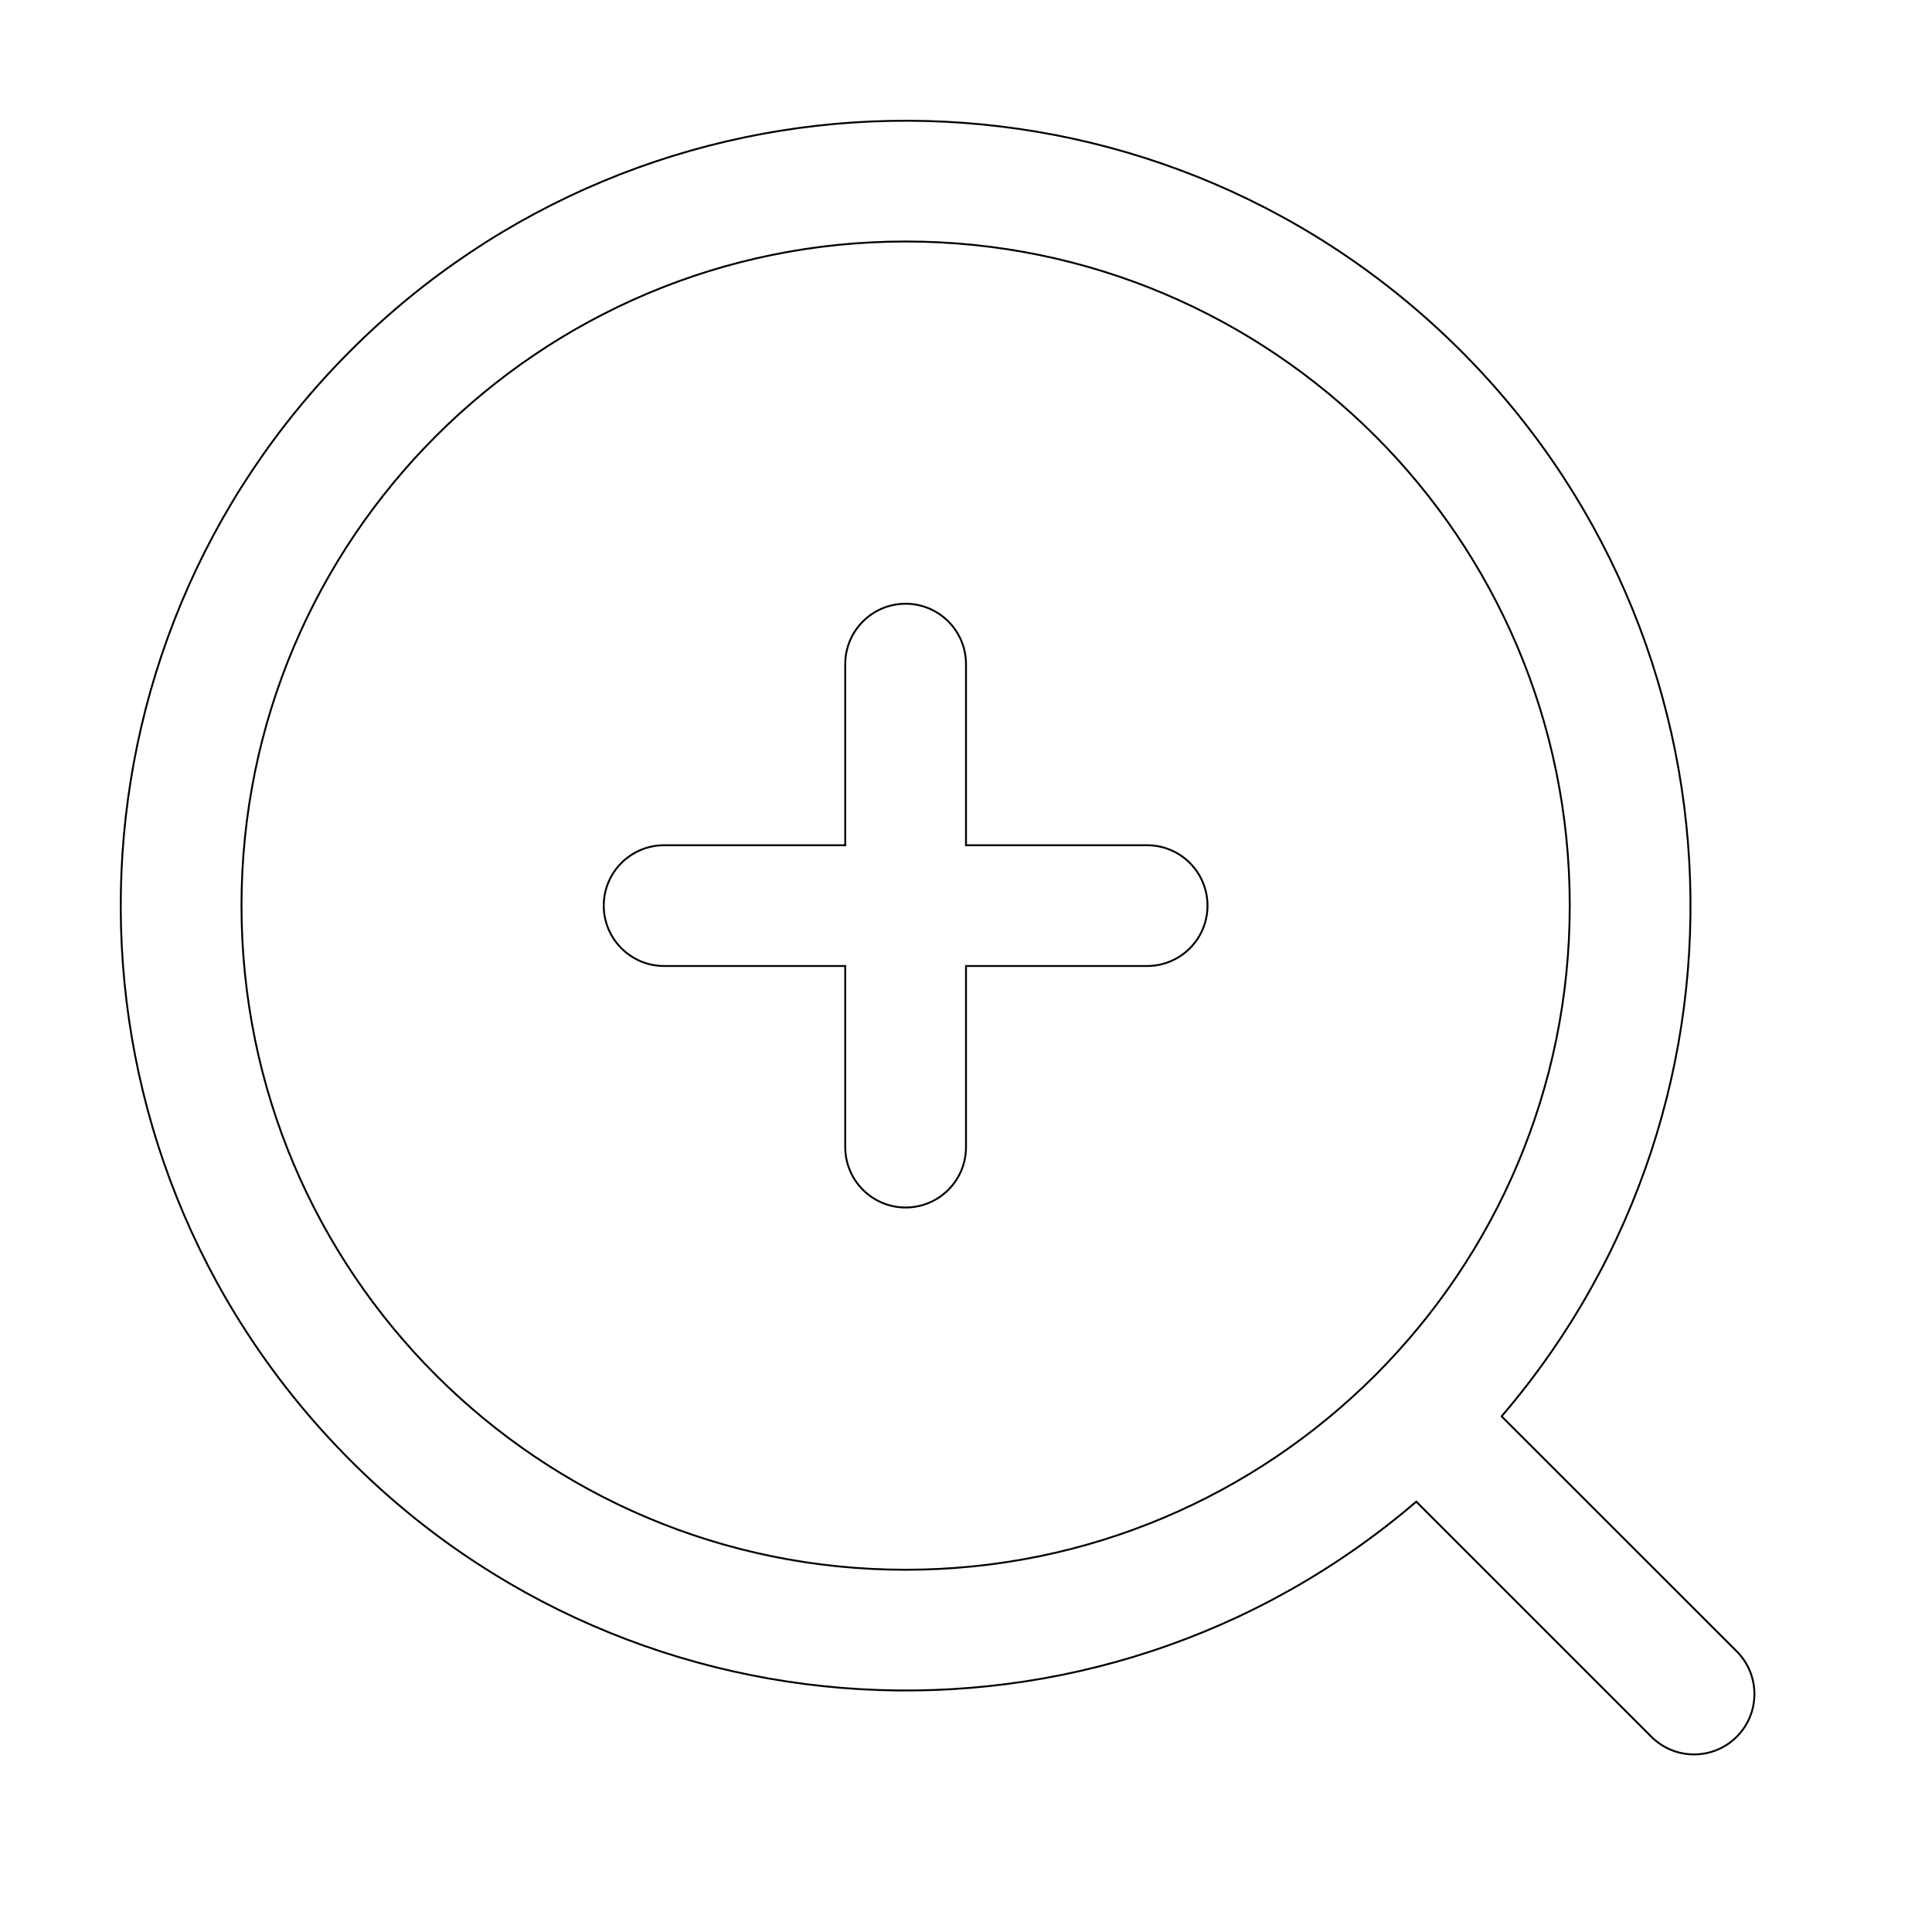
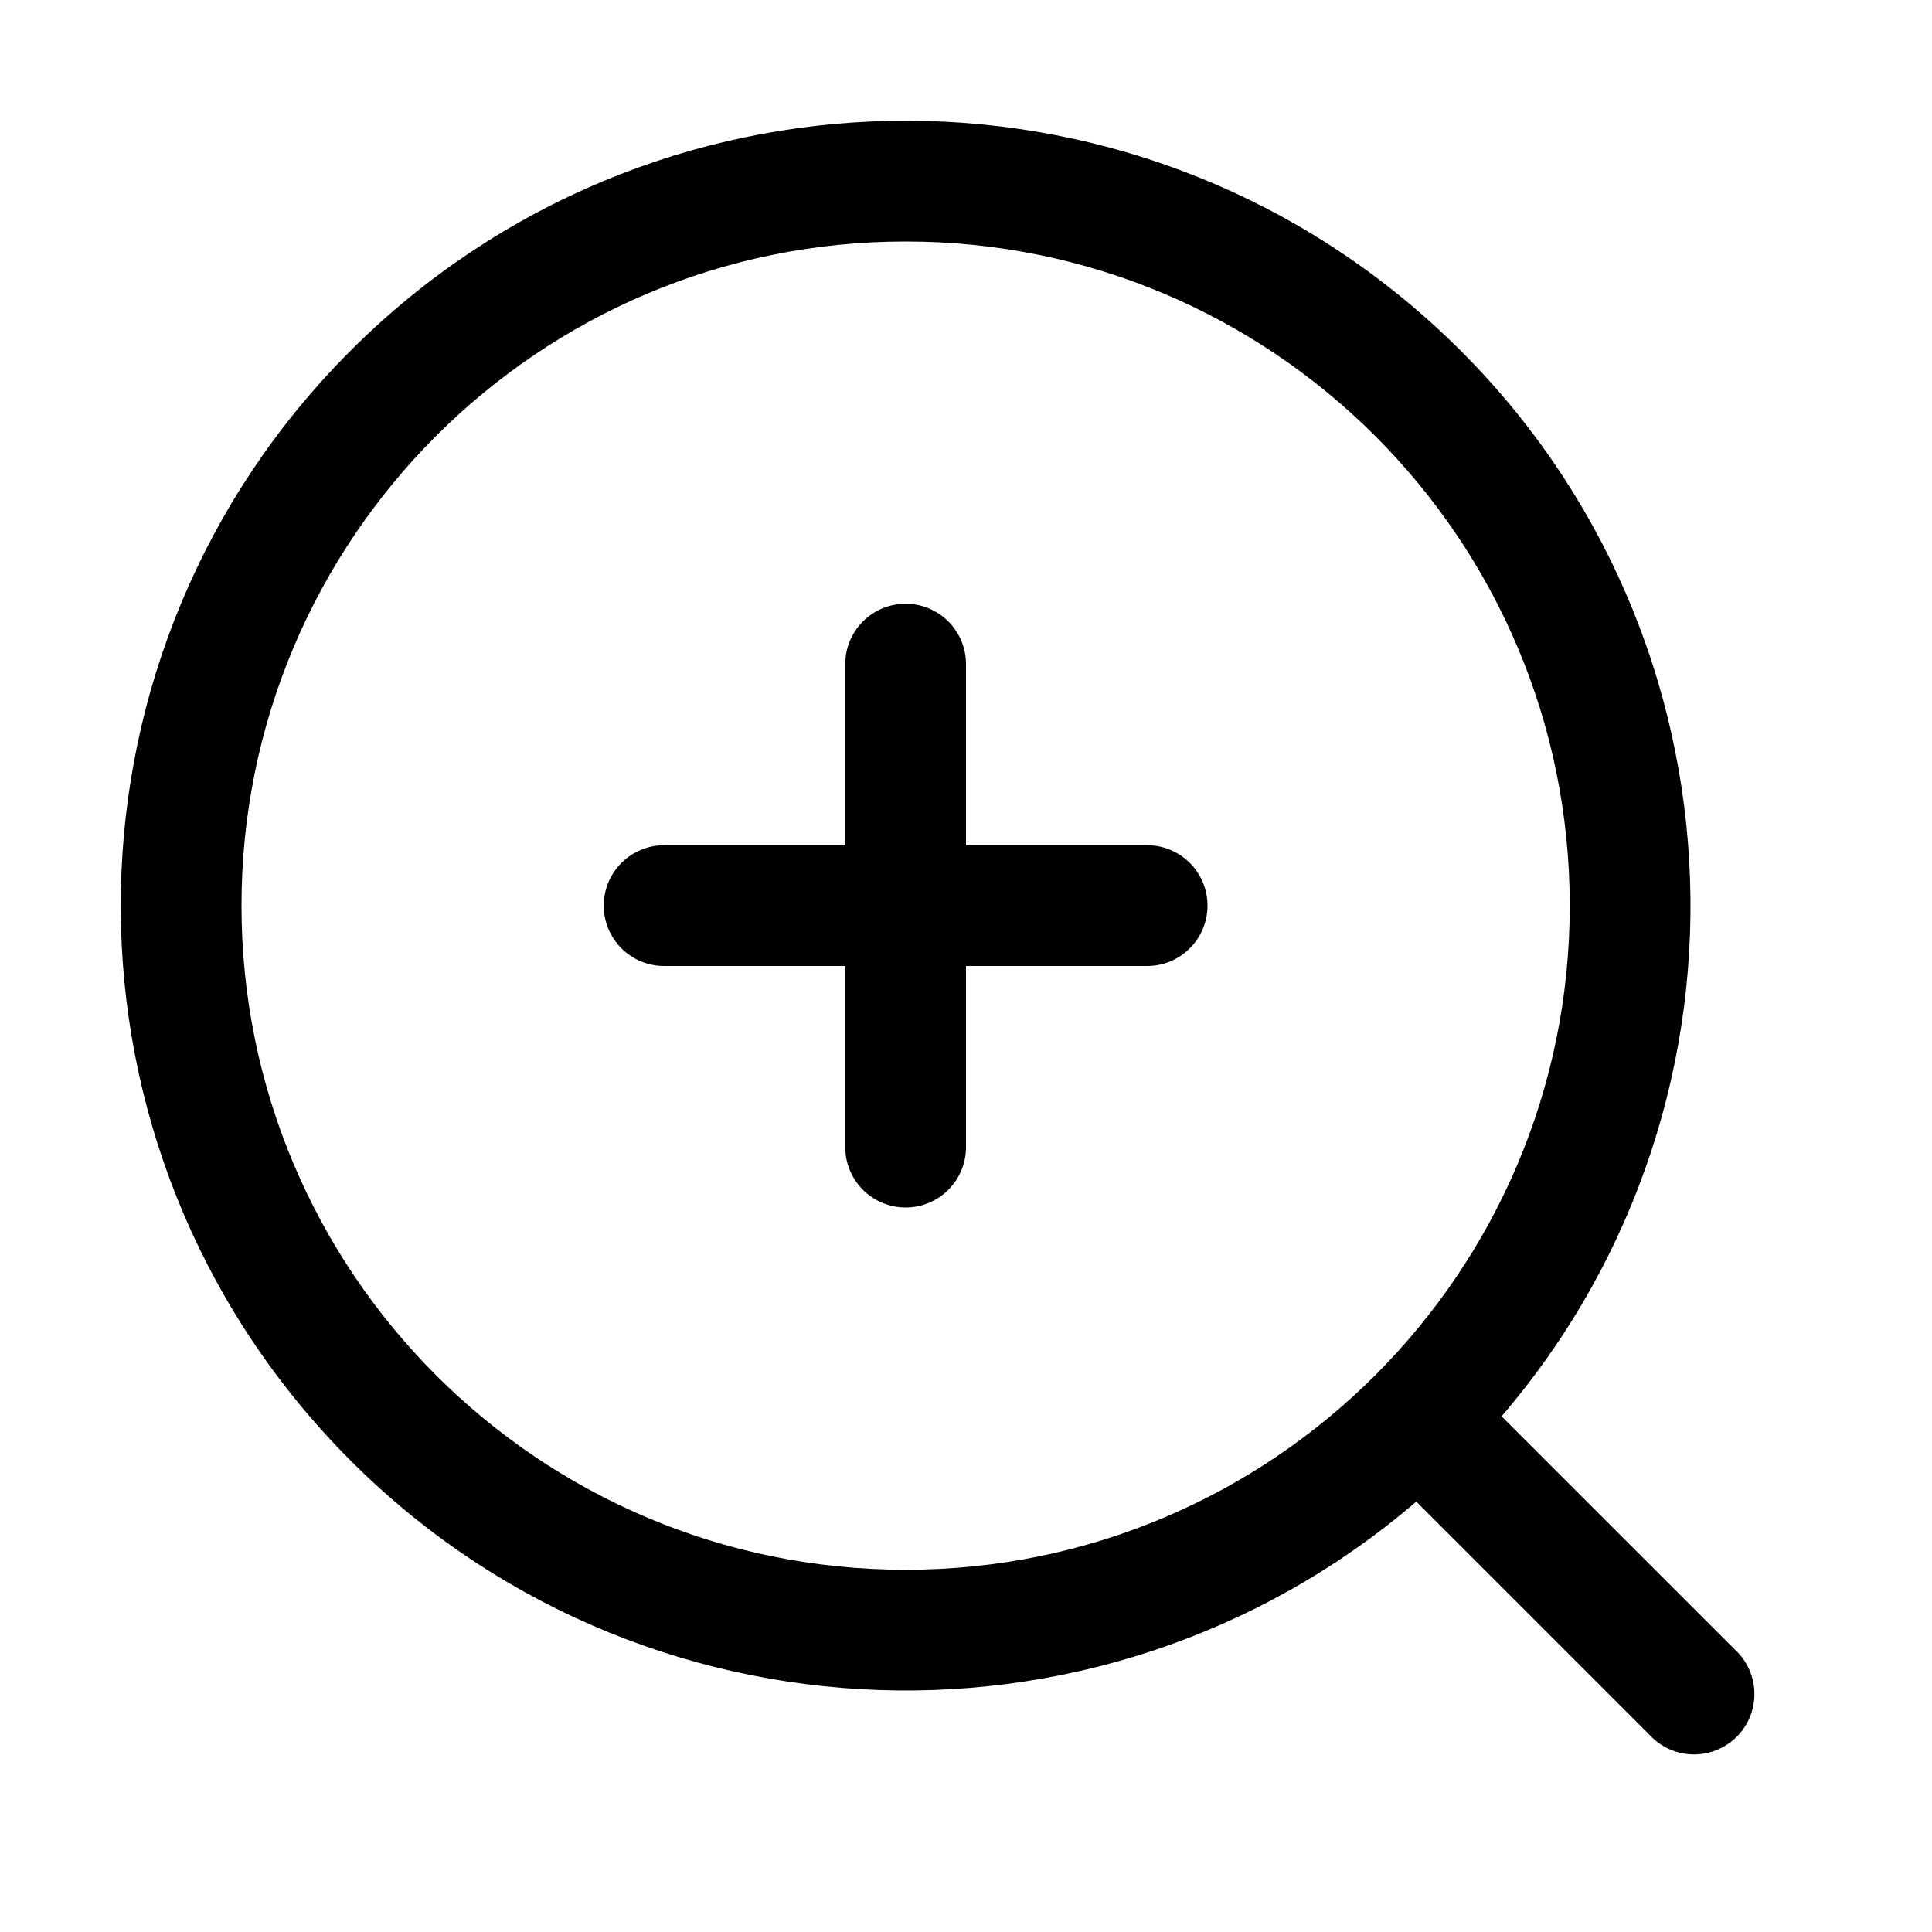
<svg xmlns="http://www.w3.org/2000/svg" viewBox="0 0 1024 1024">
-   <path d="m795.904 750.72 124.992 124.928a32 32 0 0 1-45.248 45.248L750.656 795.904a416 416 0 1 1 45.248-45.248zM480 832a352 352 0 1 0 0-704 352 352 0 0 0 0 704zm-32-384v-96a32 32 0 0 1 64 0v96h96a32 32 0 0 1 0 64h-96v96a32 32 0 0 1-64 0v-96h-96a32 32 0 0 1 0-64h96z" stroke="currentColor" fill="none" />
+   <path d="m795.904 750.72 124.992 124.928a32 32 0 0 1-45.248 45.248L750.656 795.904a416 416 0 1 1 45.248-45.248zM480 832a352 352 0 1 0 0-704 352 352 0 0 0 0 704zm-32-384v-96a32 32 0 0 1 64 0v96h96a32 32 0 0 1 0 64h-96v96a32 32 0 0 1-64 0v-96h-96a32 32 0 0 1 0-64h96z" fill="currentColor" />
</svg>
